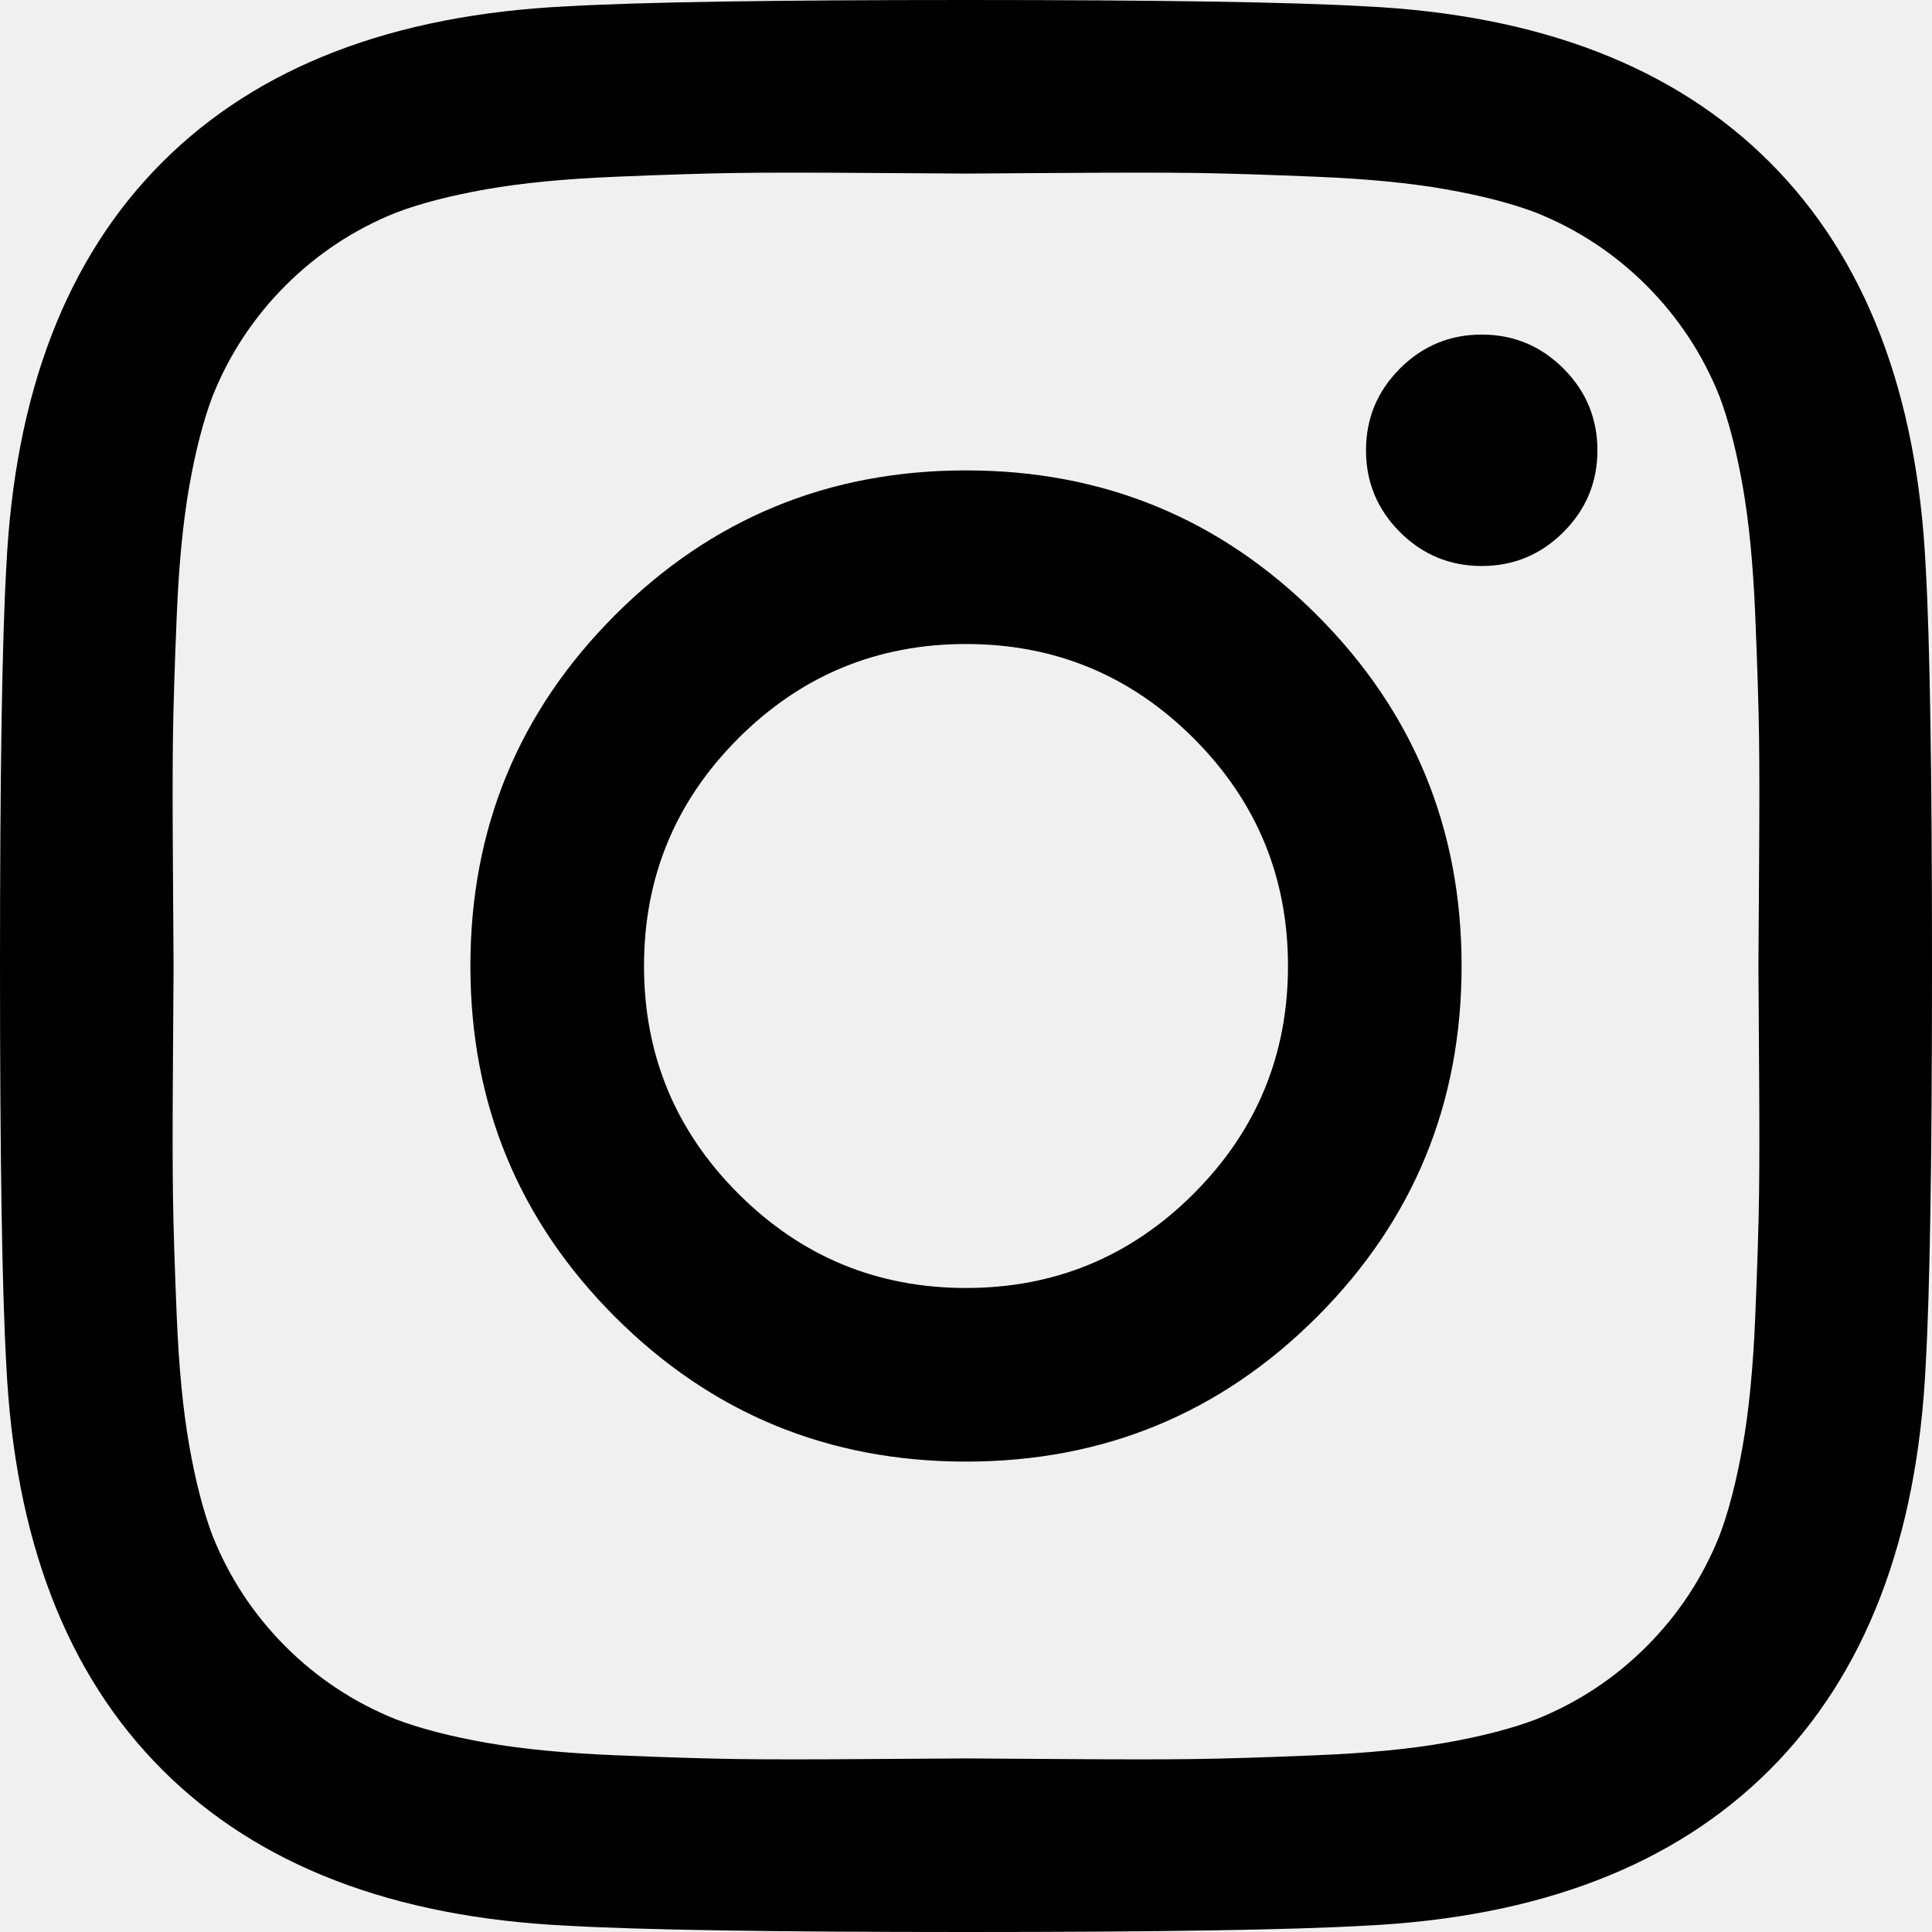
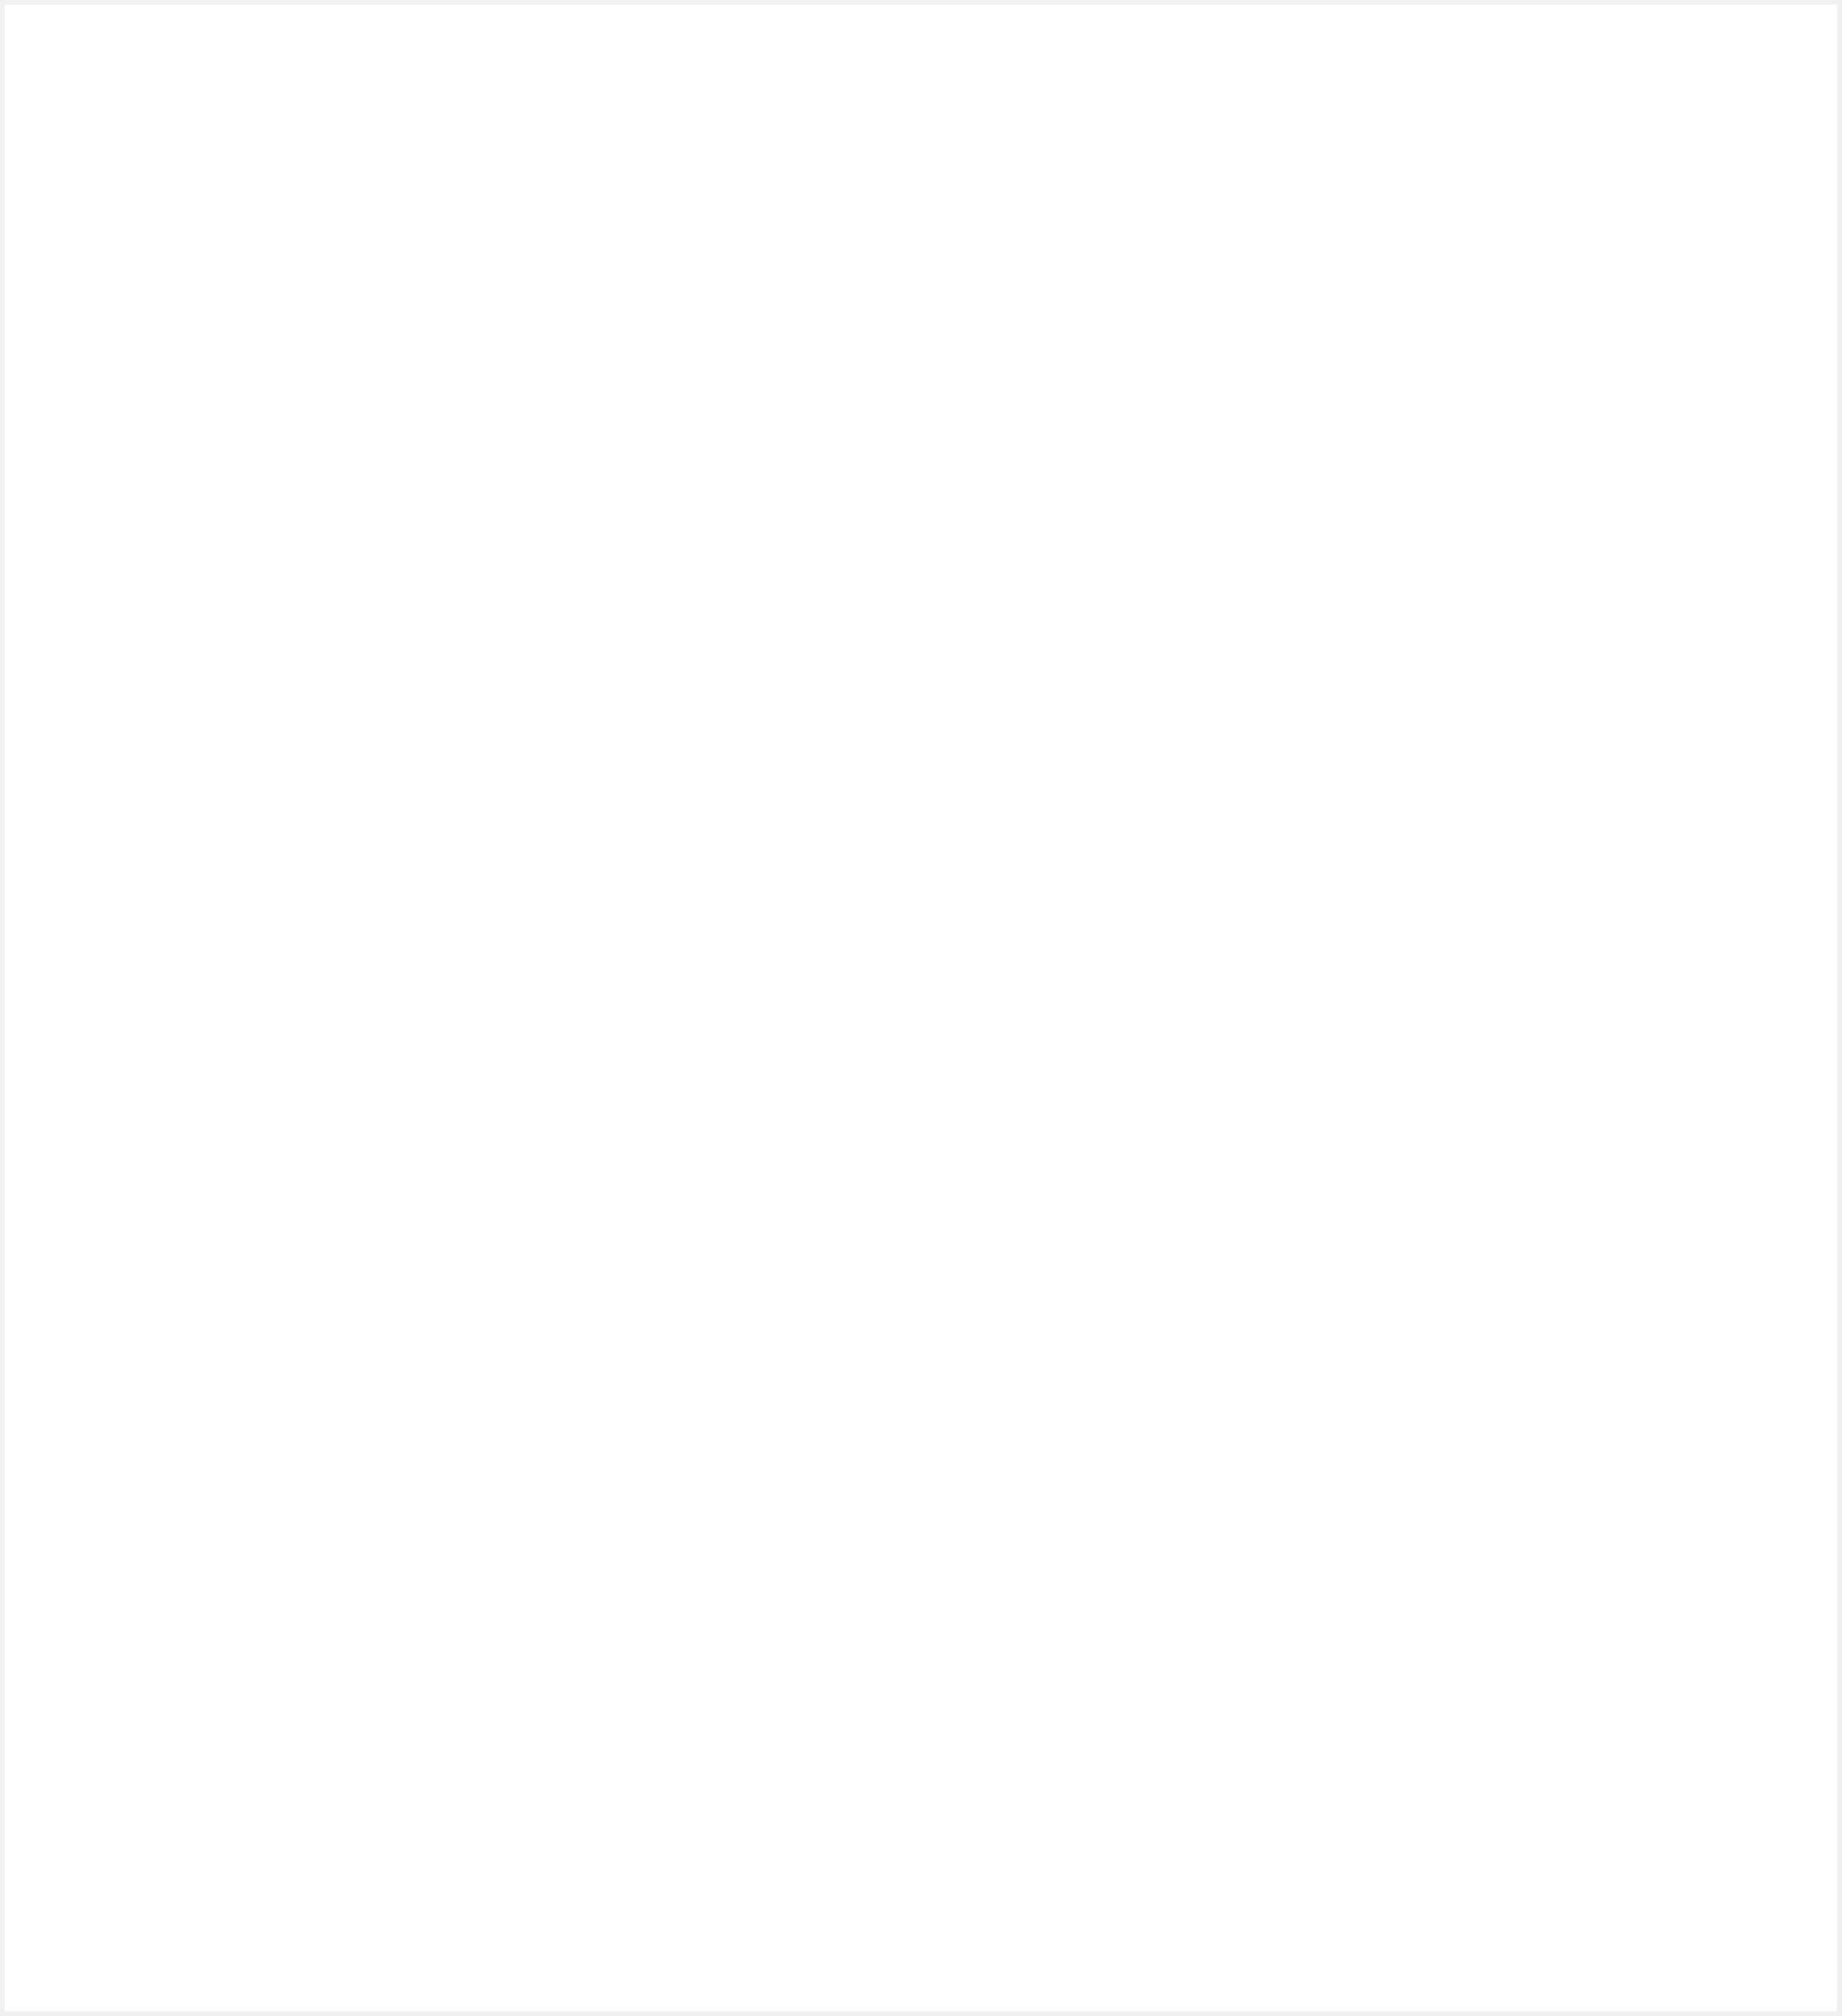
- <svg xmlns="http://www.w3.org/2000/svg" version="1.1" width="50px" height="50px">
-   <g transform="matrix(1 0 0 1 -765 -650 )">
-     <path d="M 30.892 30.892  C 32.52 29.264  33.333 27.3  33.333 25  C 33.333 22.7  32.52 20.736  30.892 19.108  C 29.264 17.48  27.3 16.667  25 16.667  C 22.7 16.667  20.736 17.48  19.108 19.108  C 17.48 20.736  16.667 22.7  16.667 25  C 16.667 27.3  17.48 29.264  19.108 30.892  C 20.736 32.52  22.7 33.333  25 33.333  C 27.3 33.333  29.264 32.52  30.892 30.892  Z M 34.082 15.918  C 36.578 18.414  37.826 21.441  37.826 25  C 37.826 28.559  36.578 31.586  34.082 34.082  C 31.586 36.578  28.559 37.826  25 37.826  C 21.441 37.826  18.414 36.578  15.918 34.082  C 13.422 31.586  12.174 28.559  12.174 25  C 12.174 21.441  13.422 18.414  15.918 15.918  C 18.414 13.422  21.441 12.174  25 12.174  C 28.559 12.174  31.586 13.422  34.082 15.918  Z M 40.462 9.538  C 41.048 10.124  41.341 10.829  41.341 11.654  C 41.341 12.478  41.048 13.184  40.462 13.77  C 39.876 14.355  39.171 14.648  38.346 14.648  C 37.522 14.648  36.816 14.355  36.23 13.77  C 35.645 13.184  35.352 12.478  35.352 11.654  C 35.352 10.829  35.645 10.124  36.23 9.538  C 36.816 8.952  37.522 8.659  38.346 8.659  C 39.171 8.659  39.876 8.952  40.462 9.538  Z M 27.49 4.476  C 25.982 4.487  25.152 4.492  25 4.492  C 24.848 4.492  24.018 4.487  22.51 4.476  C 21.002 4.465  19.857 4.465  19.076 4.476  C 18.294 4.487  17.247 4.519  15.934 4.574  C 14.621 4.628  13.504 4.736  12.581 4.899  C 11.659 5.062  10.883 5.263  10.254 5.501  C 9.169 5.935  8.214 6.565  7.389 7.389  C 6.565 8.214  5.935 9.169  5.501 10.254  C 5.263 10.883  5.062 11.659  4.899 12.581  C 4.736 13.504  4.628 14.621  4.574 15.934  C 4.519 17.247  4.487 18.294  4.476 19.076  C 4.465 19.857  4.465 21.002  4.476 22.51  C 4.487 24.018  4.492 24.848  4.492 25  C 4.492 25.152  4.487 25.982  4.476 27.49  C 4.465 28.998  4.465 30.143  4.476 30.924  C 4.487 31.706  4.519 32.753  4.574 34.066  C 4.628 35.379  4.736 36.496  4.899 37.419  C 5.062 38.341  5.263 39.117  5.501 39.746  C 5.935 40.831  6.565 41.786  7.389 42.611  C 8.214 43.435  9.169 44.065  10.254 44.499  C 10.883 44.737  11.659 44.938  12.581 45.101  C 13.504 45.264  14.621 45.372  15.934 45.426  C 17.247 45.481  18.294 45.513  19.076 45.524  C 19.857 45.535  21.002 45.535  22.51 45.524  C 24.018 45.513  24.848 45.508  25 45.508  C 25.152 45.508  25.982 45.513  27.49 45.524  C 28.998 45.535  30.143 45.535  30.924 45.524  C 31.706 45.513  32.753 45.481  34.066 45.426  C 35.379 45.372  36.496 45.264  37.419 45.101  C 38.341 44.938  39.117 44.737  39.746 44.499  C 40.831 44.065  41.786 43.435  42.611 42.611  C 43.435 41.786  44.065 40.831  44.499 39.746  C 44.737 39.117  44.938 38.341  45.101 37.419  C 45.264 36.496  45.372 35.379  45.426 34.066  C 45.481 32.753  45.513 31.706  45.524 30.924  C 45.535 30.143  45.535 28.998  45.524 27.49  C 45.513 25.982  45.508 25.152  45.508 25  C 45.508 24.848  45.513 24.018  45.524 22.51  C 45.535 21.002  45.535 19.857  45.524 19.076  C 45.513 18.294  45.481 17.247  45.426 15.934  C 45.372 14.621  45.264 13.504  45.101 12.581  C 44.938 11.659  44.737 10.883  44.499 10.254  C 44.065 9.169  43.435 8.214  42.611 7.389  C 41.786 6.565  40.831 5.935  39.746 5.501  C 39.117 5.263  38.341 5.062  37.419 4.899  C 36.496 4.736  35.379 4.628  34.066 4.574  C 32.753 4.519  31.706 4.487  30.924 4.476  C 30.143 4.465  28.998 4.465  27.49 4.476  Z M 49.837 14.681  C 49.946 16.591  50 20.03  50 25  C 50 29.97  49.946 33.409  49.837 35.319  C 49.62 39.833  48.275 43.327  45.801 45.801  C 43.327 48.275  39.833 49.62  35.319 49.837  C 33.409 49.946  29.97 50  25 50  C 20.03 50  16.591 49.946  14.681 49.837  C 10.167 49.62  6.673 48.275  4.199 45.801  C 1.725 43.327  0.38 39.833  0.163 35.319  C 0.054 33.409  0 29.97  0 25  C 0 20.03  0.054 16.591  0.163 14.681  C 0.38 10.167  1.725 6.673  4.199 4.199  C 6.673 1.725  10.167 0.38  14.681 0.163  C 16.591 0.054  20.03 0  25 0  C 29.97 0  33.409 0.054  35.319 0.163  C 39.833 0.38  43.327 1.725  45.801 4.199  C 48.275 6.673  49.62 10.167  49.837 14.681  Z " fill-rule="nonzero" fill="#000000" stroke="none" transform="matrix(1 0 0 1 765 650 )" />
+ <svg xmlns="http://www.w3.org/2000/svg" version="1.1" width="390px" height="427px">
+   <g transform="matrix(1 0 0 1 -561 -244 )">
+     <path d="M 562 245  L 950 245  L 950 670  L 562 670  L 562 245  Z " fill-rule="nonzero" fill="#ffffff" stroke="none" />
  </g>
</svg>
